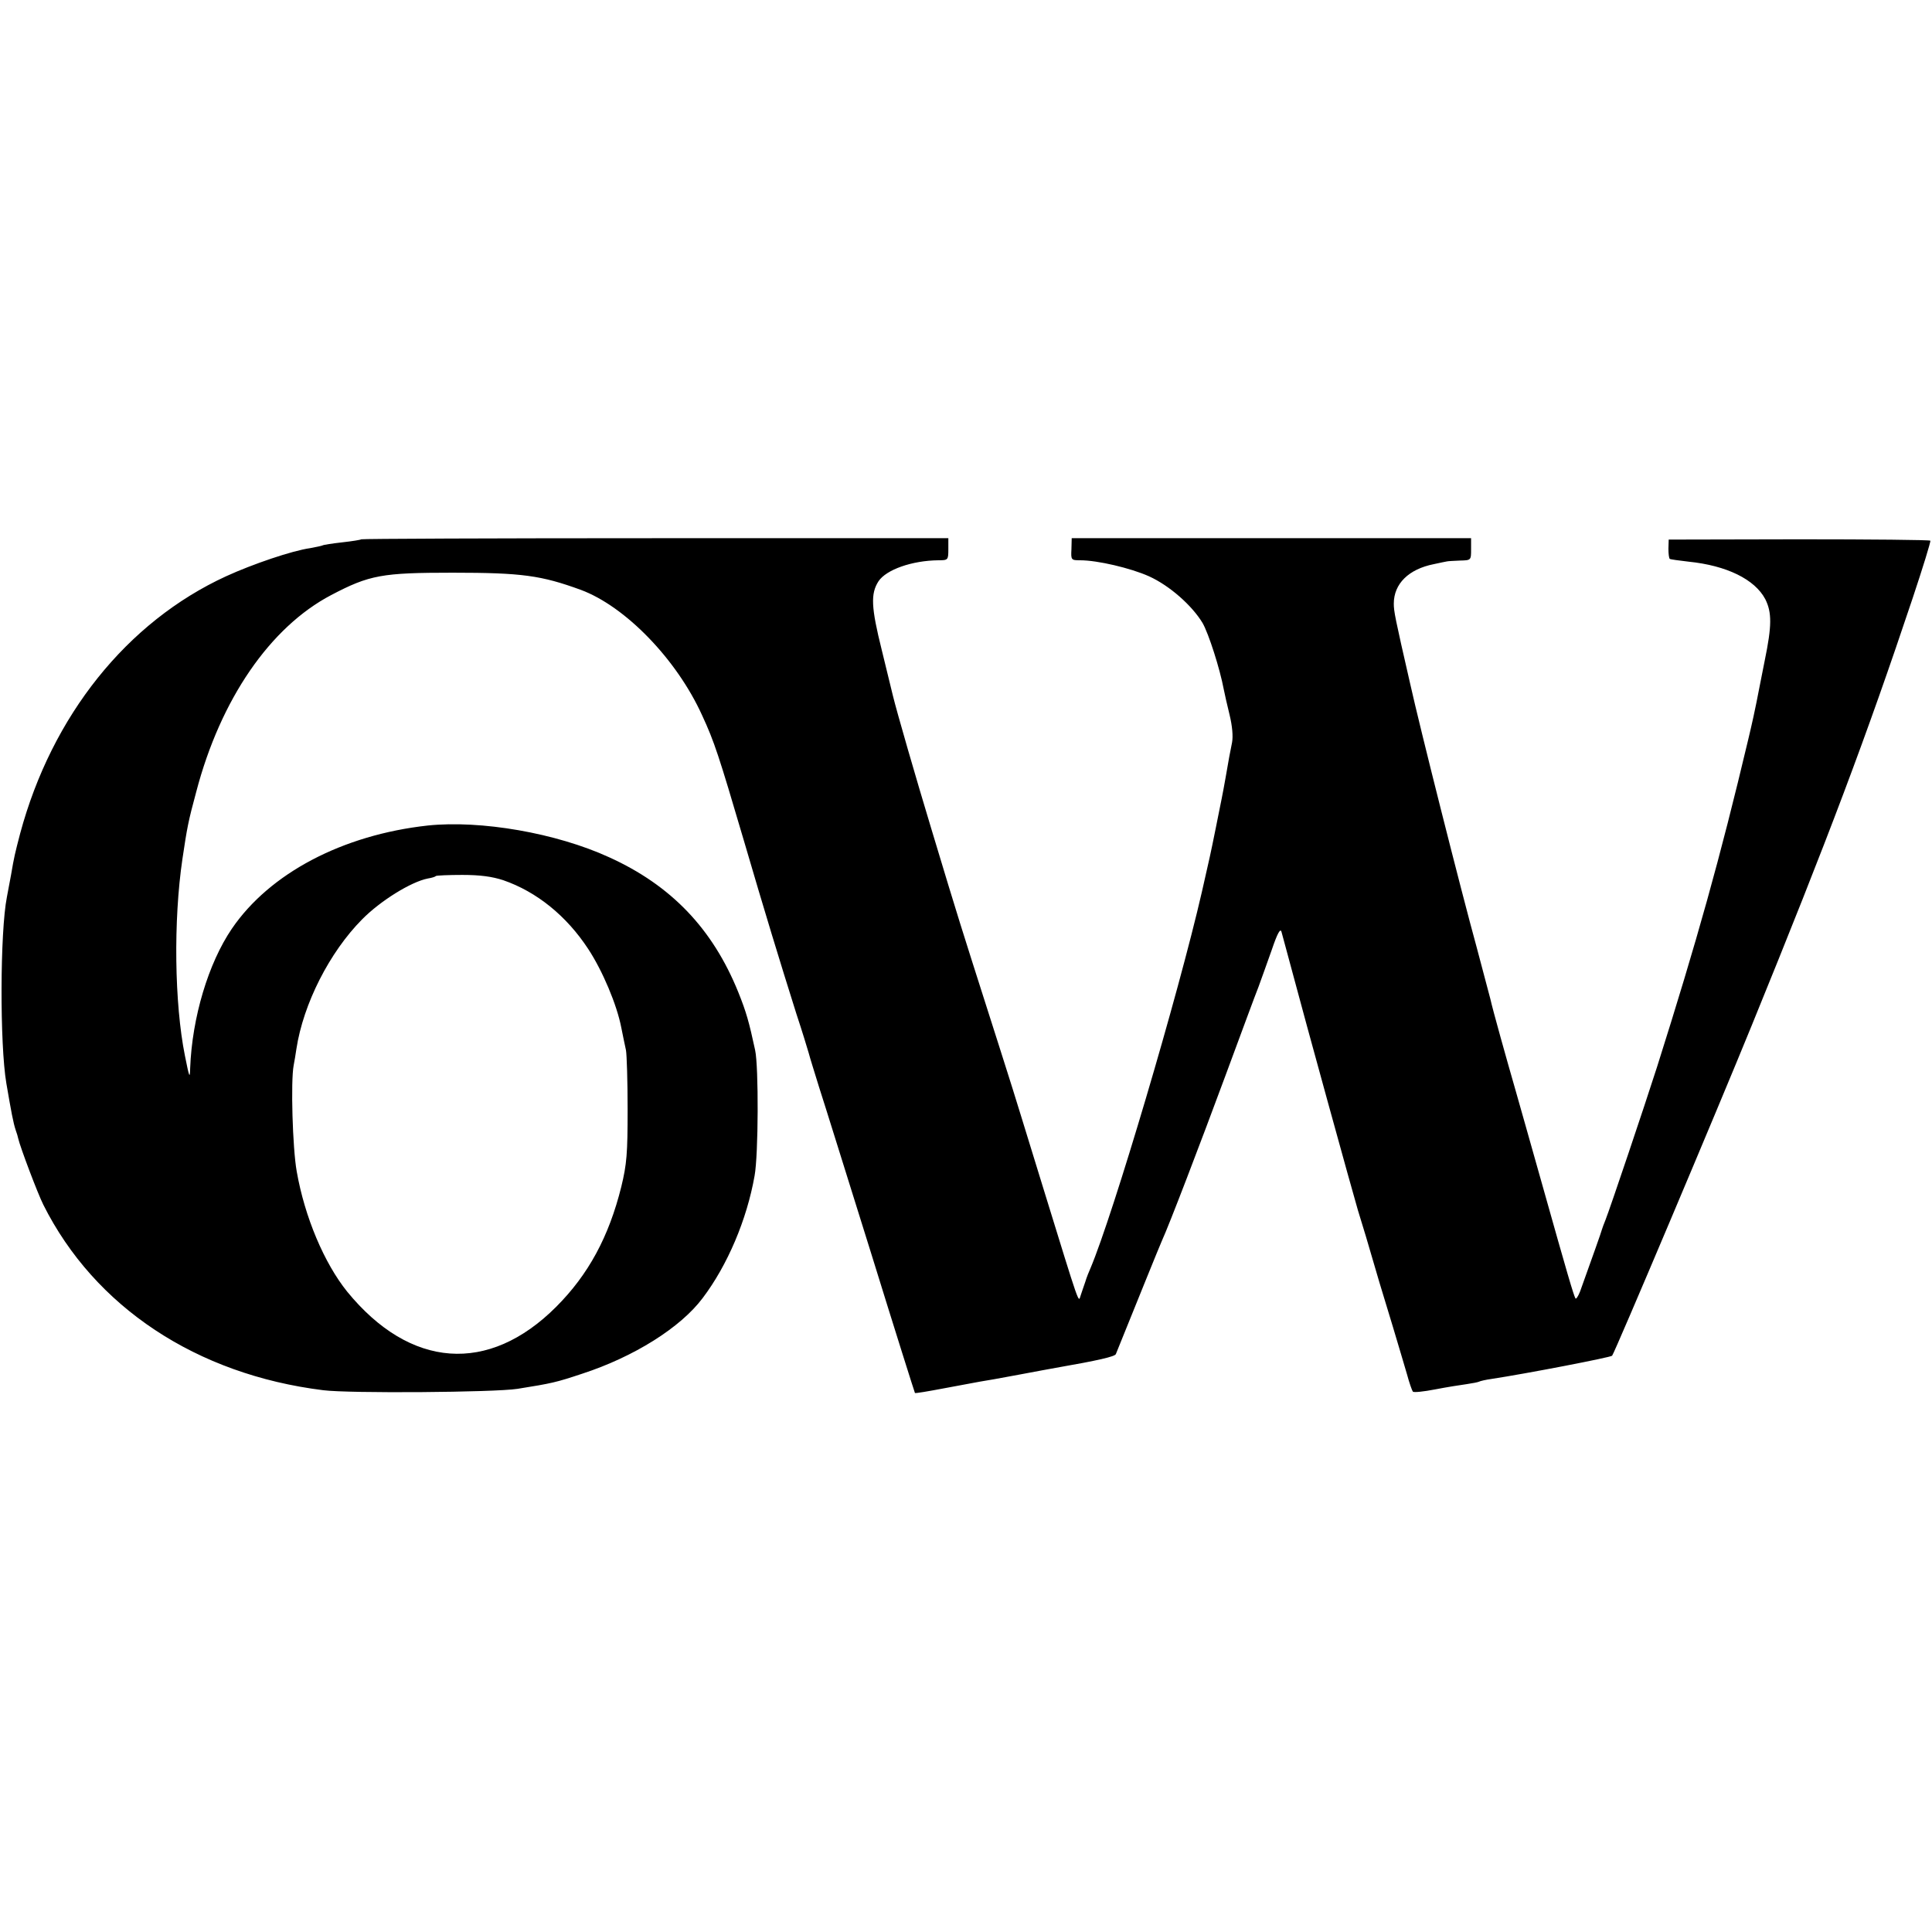
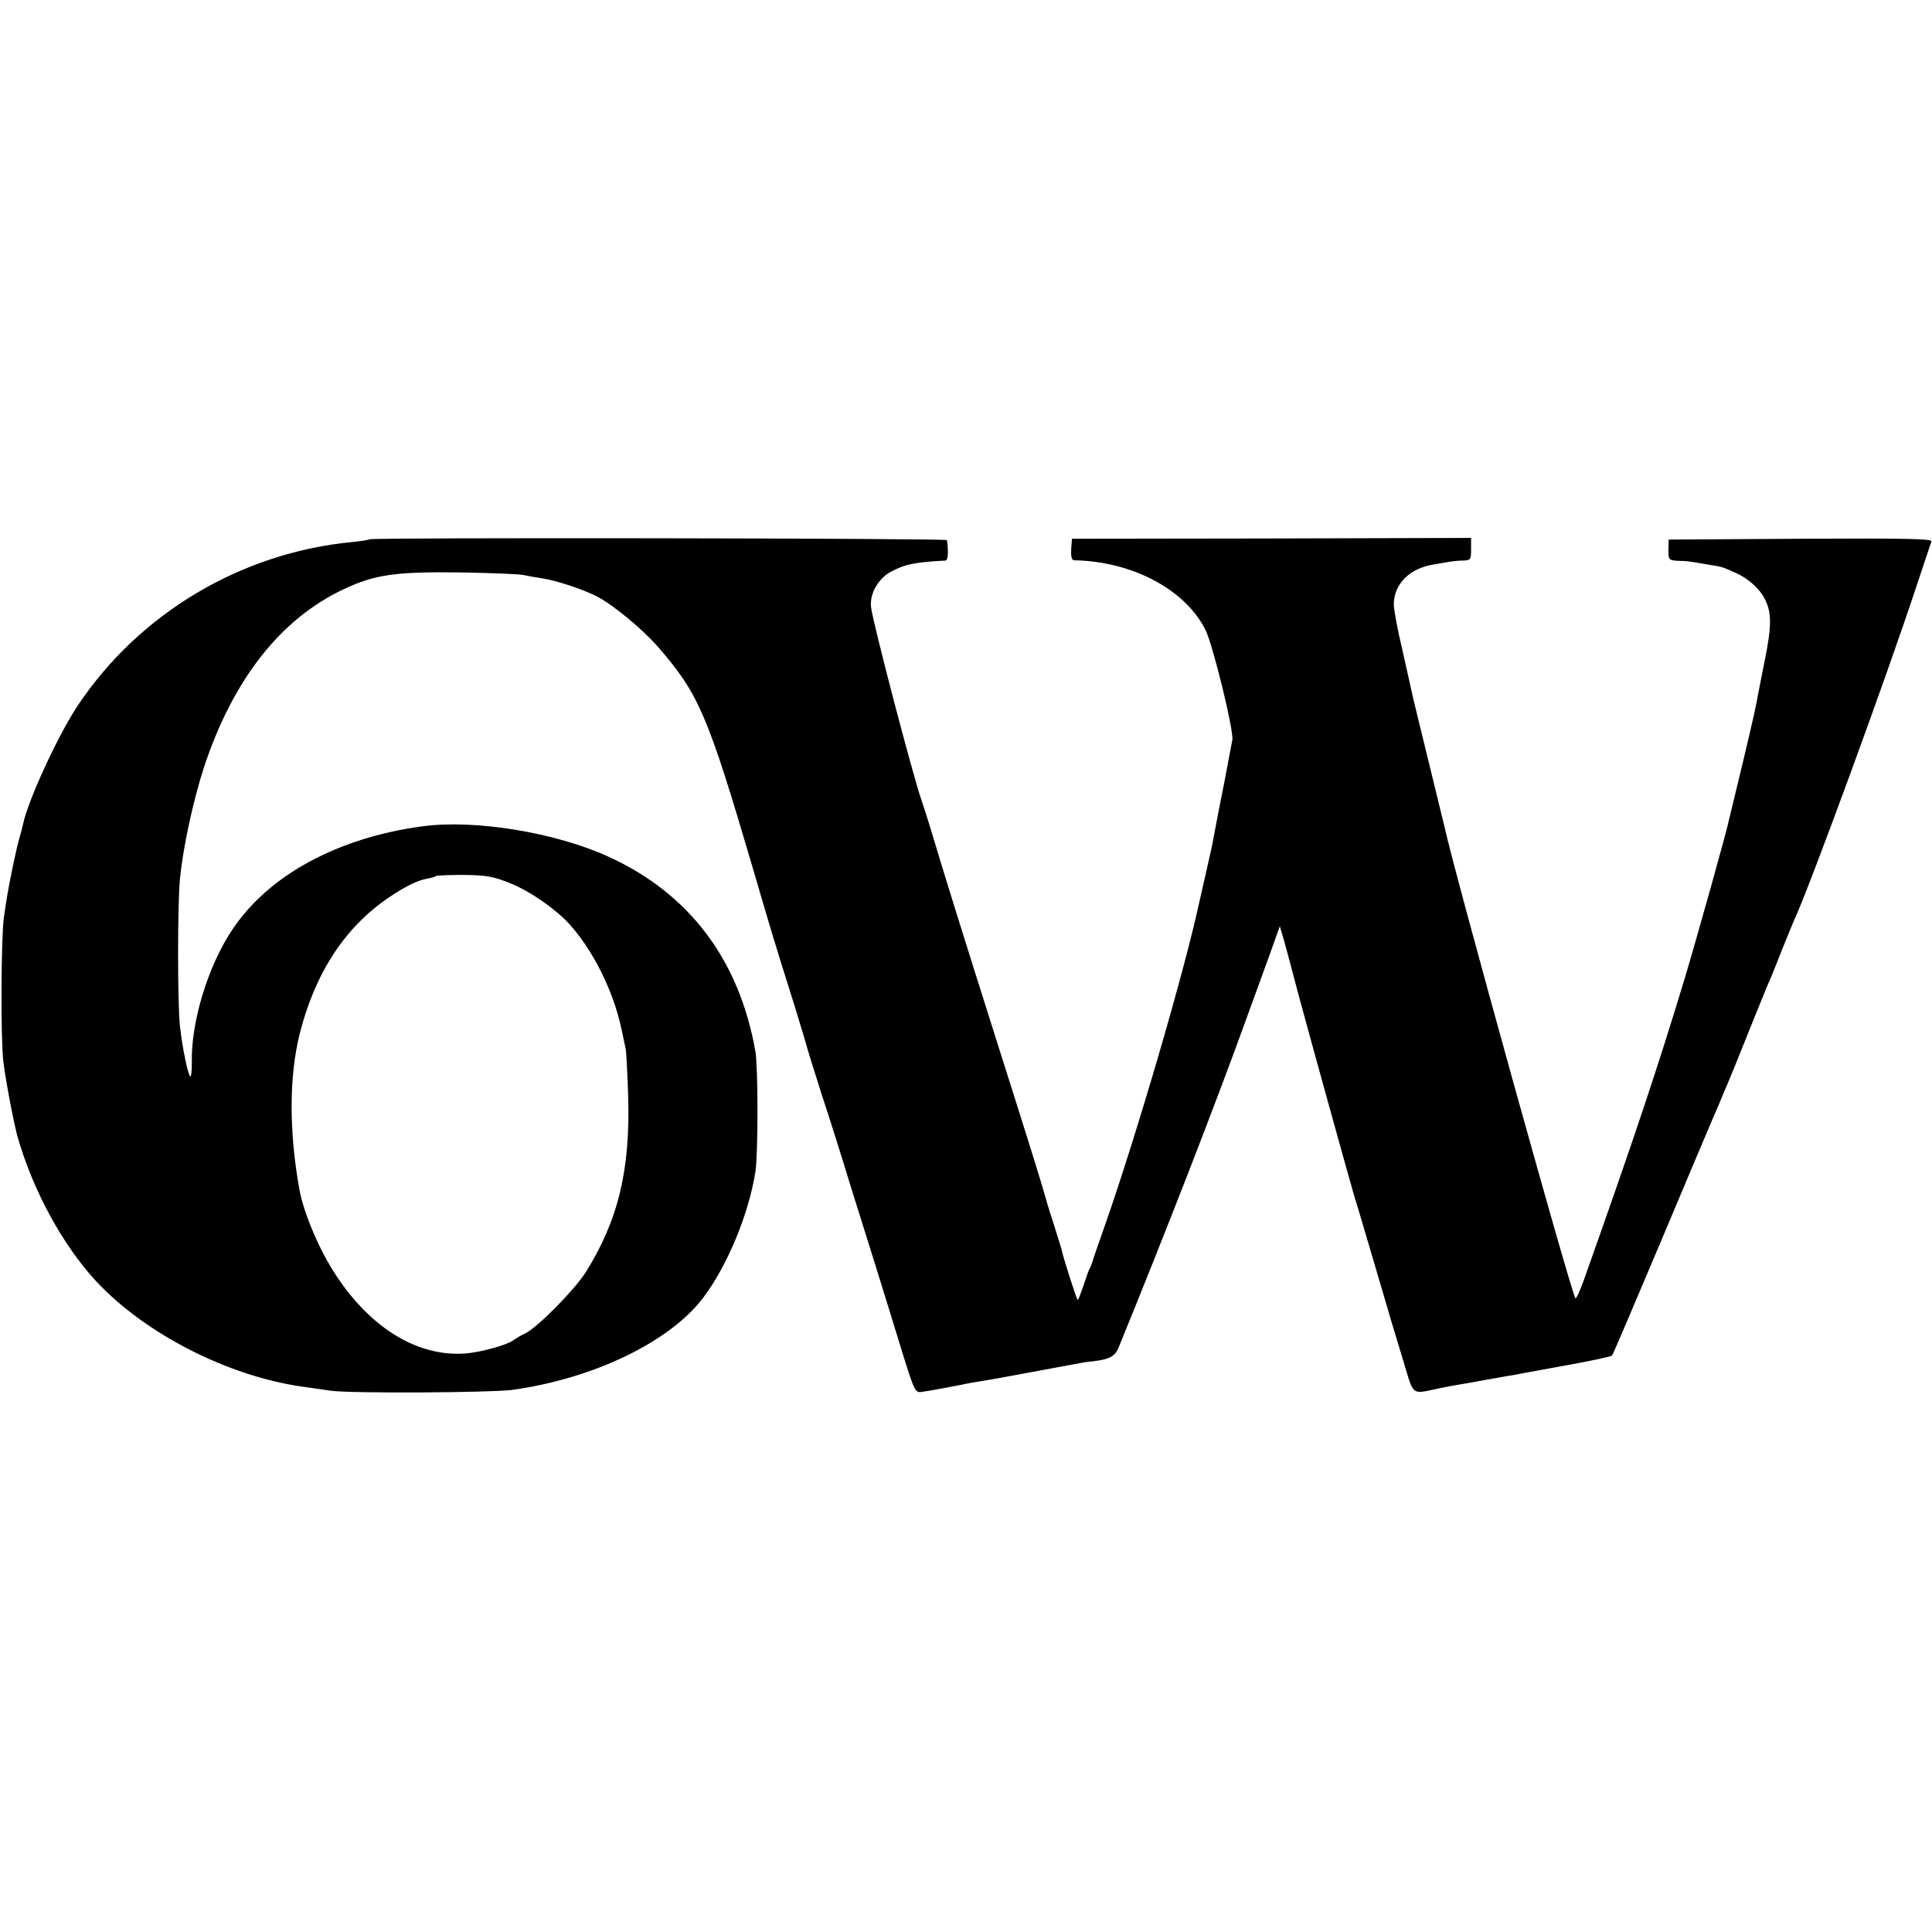
<svg xmlns="http://www.w3.org/2000/svg" version="1.0" width="700pt" height="700pt" viewBox="0 0 700 700" preserveAspectRatio="xMidYMid meet">
  <g transform="translate(0,700) scale(0.1,-0.1)" fill="#000000" stroke="none">
-     <path d="M1309 5046 c-2 -2 -33 -7 -69 -11 -36 -4 -68 -9 -71 -11 -4 -2 -24 -6 -45 -10 -65 -9 -209 -58 -305 -102 -359 -165 -631 -505 -746 -932 -19 -73 -22 -85 -33 -150 -6 -30 -12 -66 -15 -80 -25 -126 -26 -534 -2 -675 18 -105 25 -143 34 -170 4 -11 8 -24 9 -30 7 -31 70 -198 91 -240 186 -371 555 -615 1014 -672 93 -12 622 -8 704 5 125 20 139 23 235 55 187 61 356 167 436 274 90 119 160 284 188 443 14 76 15 395 2 455 -22 102 -32 138 -61 210 -93 230 -243 387 -468 489 -192 88 -465 135 -657 115 -309 -34 -573 -173 -710 -374 -85 -125 -144 -321 -151 -505 -1 -40 -3 -35 -19 45 -38 189 -42 490 -9 713 17 114 21 136 50 243 88 336 268 597 489 713 139 73 184 81 440 81 252 0 321 -10 464 -62 162 -60 348 -252 440 -455 44 -95 60 -144 151 -453 77 -263 128 -430 191 -630 20 -60 39 -123 44 -140 4 -16 22 -73 38 -125 17 -52 101 -322 188 -600 86 -278 158 -506 159 -507 1 -2 48 6 106 17 57 11 115 21 129 24 14 2 77 13 140 25 63 12 124 23 135 25 155 27 215 41 218 50 63 156 160 396 167 411 25 54 138 349 229 595 56 151 110 298 121 325 10 28 32 88 48 134 20 59 31 79 35 65 3 -10 22 -82 43 -159 38 -144 218 -797 234 -850 5 -16 18 -59 29 -95 38 -131 61 -208 97 -325 20 -66 43 -145 52 -175 8 -30 18 -58 21 -62 3 -4 40 0 81 8 41 8 92 16 114 19 21 3 41 7 45 9 3 2 24 7 46 10 125 19 431 78 436 84 9 10 381 890 506 1197 277 679 416 1048 583 1548 37 111 66 205 64 208 -2 3 -216 5 -476 5 l-472 -1 -1 -33 c0 -18 2 -35 5 -37 3 -2 34 -6 68 -10 138 -14 240 -64 278 -136 24 -48 24 -96 -2 -222 -13 -67 -27 -135 -30 -152 -3 -16 -16 -77 -30 -135 -102 -430 -186 -730 -330 -1185 -47 -147 -170 -512 -187 -555 -6 -14 -11 -29 -13 -35 -2 -9 -36 -104 -79 -224 -7 -18 -15 -30 -17 -25 -7 13 -28 84 -118 404 -44 157 -89 314 -99 350 -32 111 -83 293 -91 330 -5 19 -27 103 -49 185 -57 207 -207 801 -242 959 -55 240 -59 261 -59 289 0 72 54 125 145 143 22 5 43 9 48 10 4 1 25 2 47 3 40 1 40 1 40 41 l0 40 -723 0 -724 0 -1 -40 c-2 -39 -1 -40 32 -40 62 0 182 -28 249 -58 75 -34 156 -106 194 -169 22 -38 63 -166 77 -241 3 -15 12 -56 21 -92 10 -41 13 -78 9 -100 -9 -46 -11 -54 -23 -125 -12 -68 -15 -80 -36 -185 -21 -104 -21 -102 -50 -230 -86 -375 -322 -1171 -404 -1365 -5 -11 -14 -33 -19 -50 -6 -16 -13 -39 -17 -50 -8 -24 0 -48 -135 390 -56 182 -114 371 -130 420 -16 50 -47 149 -70 220 -95 298 -106 331 -205 660 -56 185 -126 427 -140 485 -2 8 -20 82 -40 164 -39 156 -41 205 -12 250 28 42 121 75 217 76 35 0 36 1 36 40 l0 40 -1061 0 c-585 0 -1064 -2 -1066 -4z m514 -1235 c122 -42 230 -130 308 -249 52 -79 104 -202 120 -285 6 -29 13 -65 17 -82 3 -16 6 -113 6 -215 0 -159 -3 -198 -23 -280 -45 -181 -119 -318 -236 -435 -245 -245 -529 -224 -757 55 -83 103 -154 270 -183 436 -15 84 -22 327 -11 384 3 14 7 41 10 60 25 163 120 350 238 469 66 67 177 136 238 148 13 2 27 6 29 9 2 2 46 4 96 4 65 0 108 -6 148 -19z" />
+     <path d="M1339 5046 c-2 -2 -31 -7 -64 -10 -402 -39 -770 -258 -993 -592 -71 -106 -180 -343 -198 -428 -2 -10 -8 -33 -13 -50 -10 -32 -37 -161 -46 -218 -3 -18 -8 -51 -11 -73 -10 -69 -12 -436 -2 -520 8 -67 37 -221 52 -275 56 -195 164 -393 286 -524 178 -190 477 -342 745 -380 22 -3 69 -10 105 -15 73 -10 577 -7 655 3 296 41 571 174 692 333 88 116 166 304 190 458 10 64 10 376 0 435 -58 331 -238 571 -530 705 -193 89 -488 137 -677 111 -306 -41 -557 -177 -688 -374 -89 -132 -151 -338 -147 -484 0 -27 -2 -48 -5 -48 -8 0 -29 101 -38 182 -9 82 -9 443 0 534 12 119 48 283 87 404 105 318 278 538 506 645 114 54 190 64 425 61 113 -2 216 -6 230 -10 13 -3 41 -8 62 -11 53 -8 147 -39 199 -65 60 -31 166 -118 225 -186 146 -169 178 -243 340 -794 70 -239 76 -261 150 -495 25 -82 47 -154 48 -160 1 -5 25 -82 53 -170 29 -88 73 -227 98 -310 26 -82 69 -222 97 -310 27 -88 71 -228 96 -311 45 -145 48 -151 72 -147 24 3 105 18 145 26 11 3 40 8 65 12 25 4 54 9 65 11 37 7 180 33 205 38 14 2 43 8 65 12 22 4 45 8 50 9 83 8 103 17 118 53 169 413 353 886 465 1197 22 61 58 159 80 220 l39 109 16 -54 c8 -30 32 -118 52 -195 40 -149 190 -690 205 -740 6 -16 39 -131 76 -255 36 -124 81 -275 100 -336 38 -125 25 -116 134 -93 25 5 56 11 70 13 14 2 52 9 85 15 33 6 74 13 90 16 17 2 39 7 50 9 11 2 88 16 170 31 83 15 153 30 156 34 3 3 83 191 178 416 95 226 179 425 187 443 8 17 21 49 30 70 8 20 19 46 24 57 5 11 39 94 75 185 37 91 72 179 80 195 7 17 27 66 44 110 18 44 36 89 41 100 54 114 338 889 445 1215 27 80 50 151 53 158 4 10 -87 12 -474 10 l-478 -3 -1 -38 c0 -35 1 -37 35 -39 39 -1 35 -1 105 -13 61 -10 52 -8 100 -29 46 -19 91 -59 109 -96 26 -49 25 -100 0 -223 -13 -67 -27 -134 -29 -149 -6 -34 -39 -174 -71 -306 -14 -57 -27 -111 -29 -120 -7 -38 -119 -437 -161 -577 -98 -324 -182 -576 -364 -1089 -15 -43 -30 -74 -32 -70 -20 35 -438 1541 -473 1703 -2 9 -29 120 -60 246 -31 127 -59 240 -61 253 -3 13 -18 81 -34 152 -17 70 -30 143 -30 160 0 74 58 132 146 145 21 4 48 8 59 10 11 2 32 4 48 4 25 1 27 4 27 41 l0 41 -723 -2 -723 -1 -3 -39 c-1 -26 2 -39 11 -39 211 -4 403 -106 476 -253 27 -55 103 -366 97 -398 -3 -13 -9 -49 -15 -79 -12 -64 -15 -80 -35 -180 -8 -41 -16 -86 -19 -100 -2 -14 -14 -68 -26 -120 -12 -52 -23 -102 -25 -110 -55 -254 -226 -839 -340 -1165 -25 -71 -47 -134 -48 -140 -2 -5 -5 -14 -8 -20 -4 -5 -14 -34 -23 -62 -10 -29 -19 -53 -21 -53 -4 0 -54 157 -59 184 -2 6 -13 43 -25 81 -13 39 -27 84 -31 100 -15 53 -45 152 -173 555 -128 404 -198 629 -243 780 -14 47 -30 96 -35 110 -31 88 -176 642 -183 700 -6 49 27 106 75 130 49 26 84 33 195 39 9 1 11 32 5 74 -1 7 -2084 10 -2092 3z m507 -1245 c71 -28 164 -92 215 -147 86 -94 160 -241 190 -379 7 -33 14 -67 16 -75 2 -8 6 -85 9 -170 8 -270 -36 -451 -154 -640 -40 -63 -173 -198 -217 -220 -17 -8 -37 -20 -45 -26 -22 -17 -119 -44 -175 -48 -172 -12 -341 91 -468 284 -59 89 -116 223 -132 309 -38 211 -38 410 1 566 56 221 165 387 324 494 61 41 102 61 140 68 13 2 27 6 29 9 2 2 47 4 100 4 81 -1 107 -5 167 -29z" />
  </g>
</svg>
